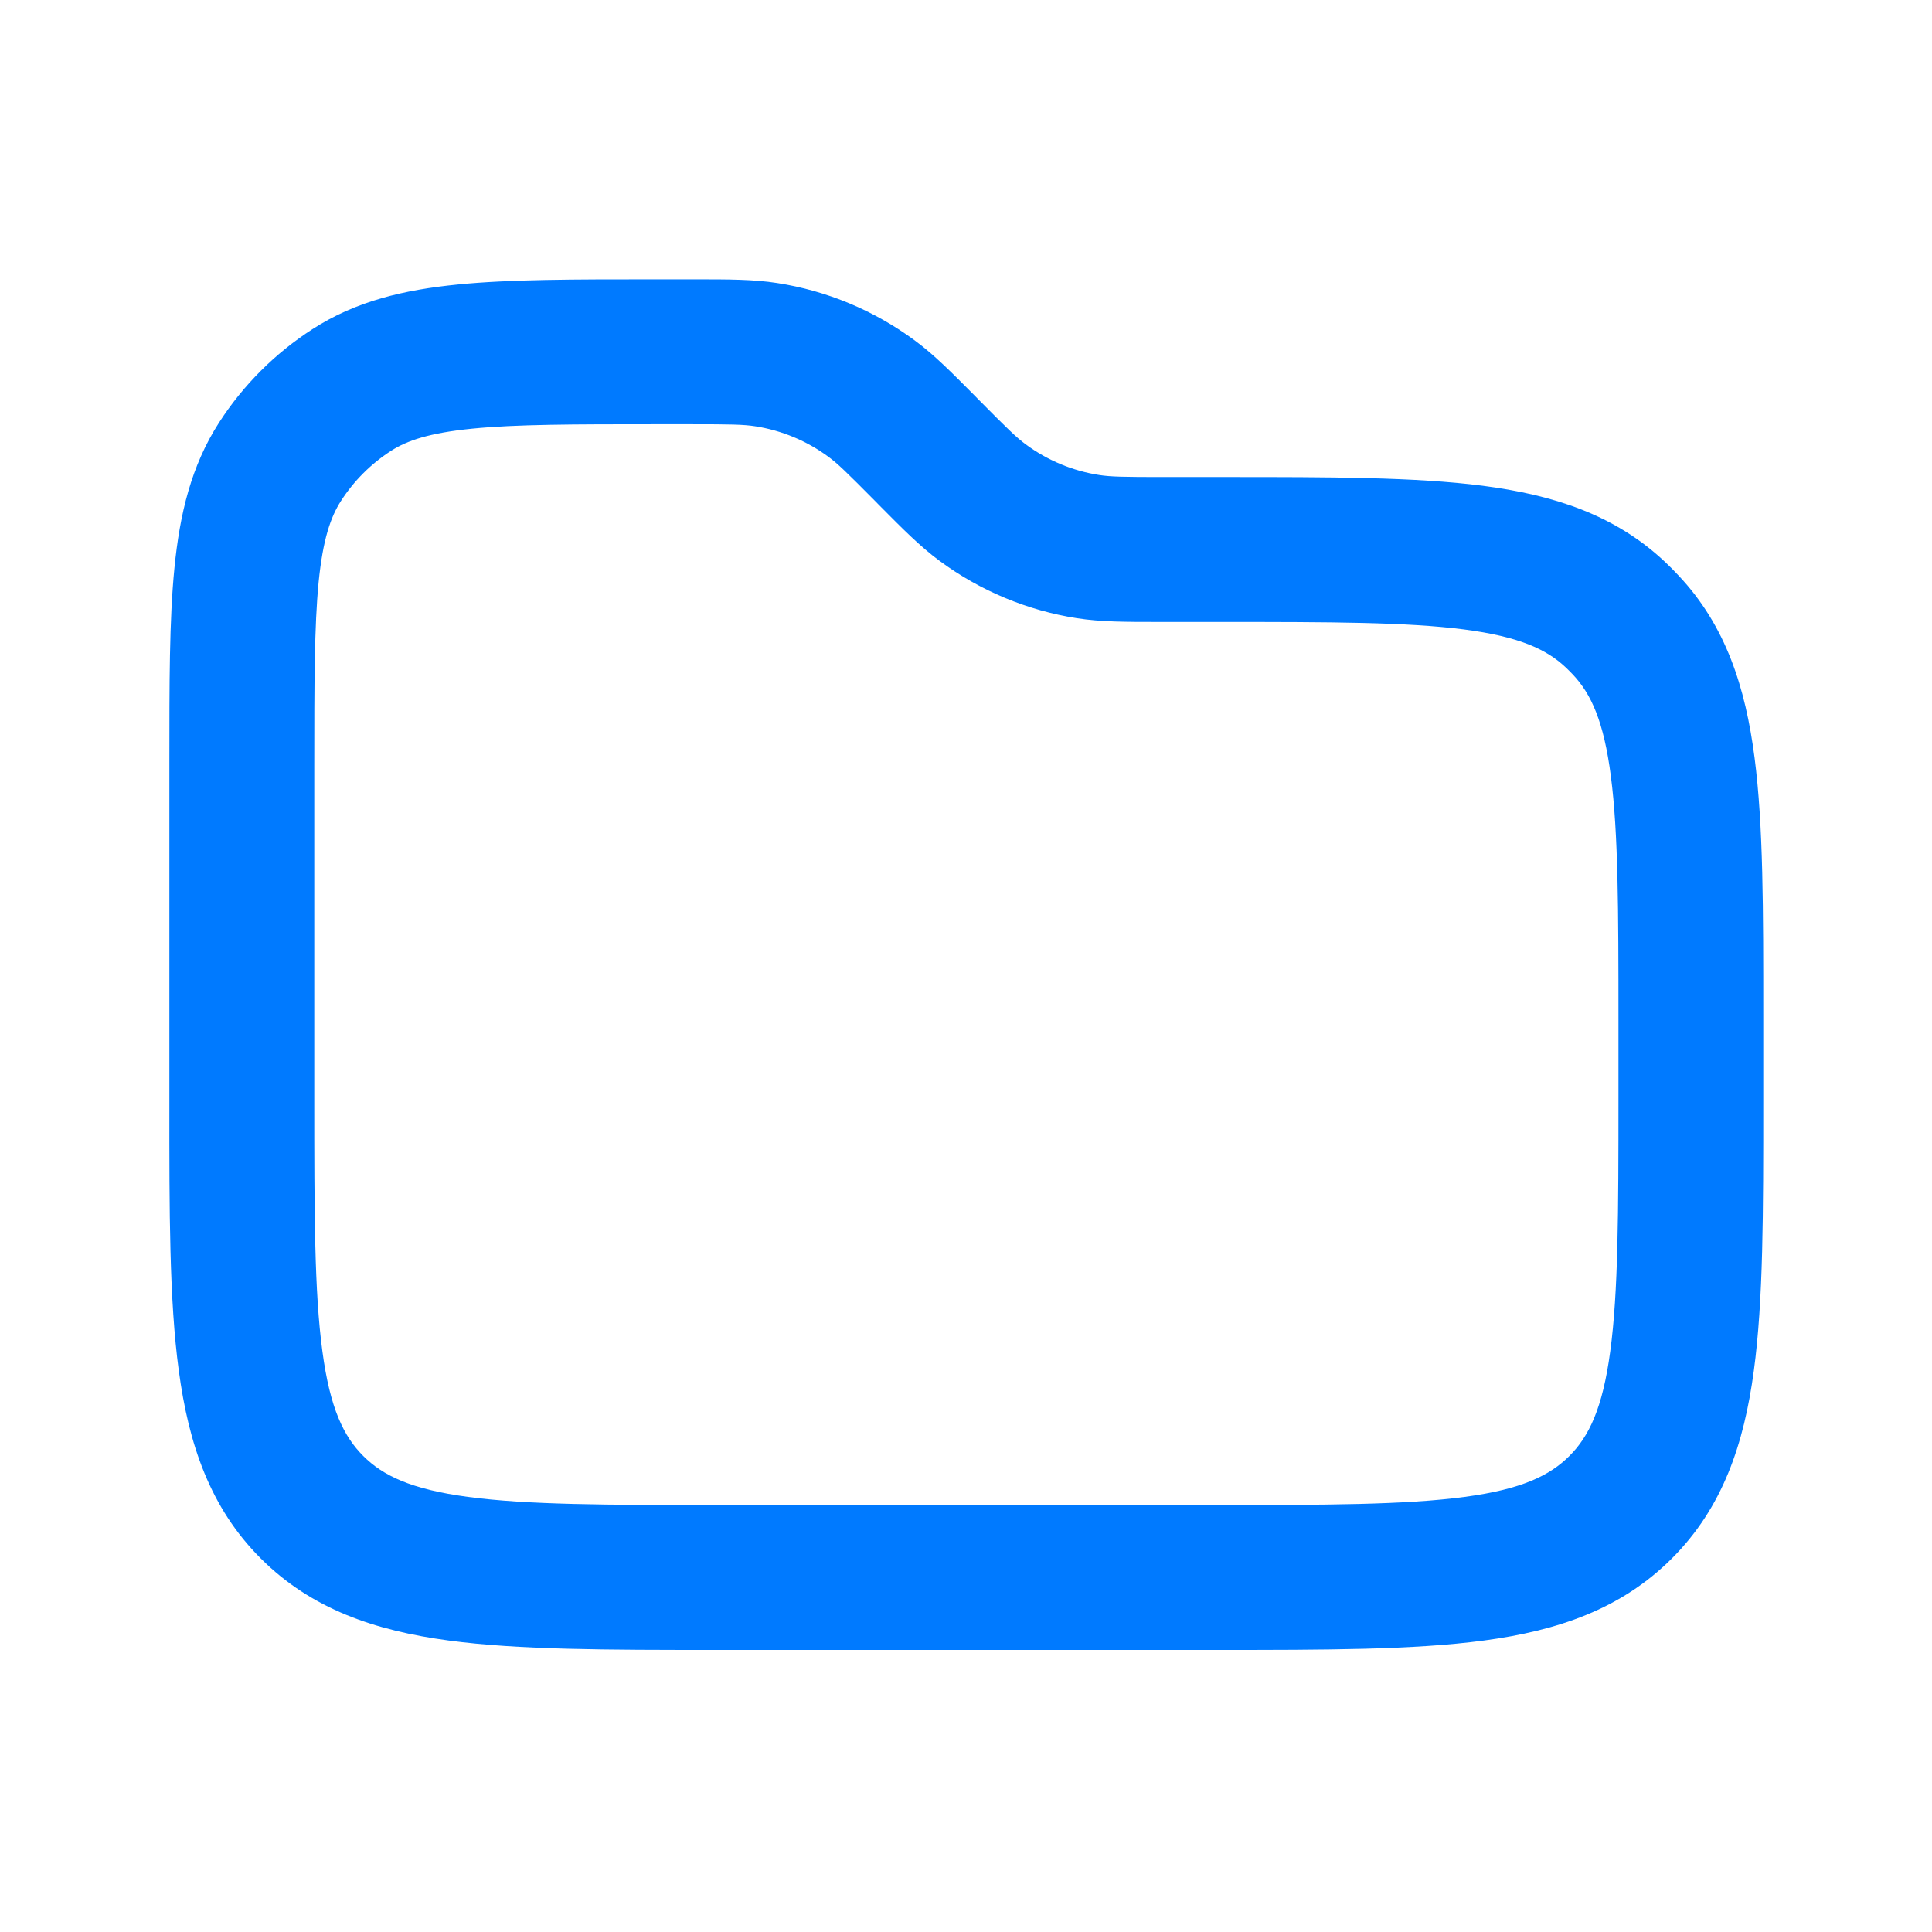
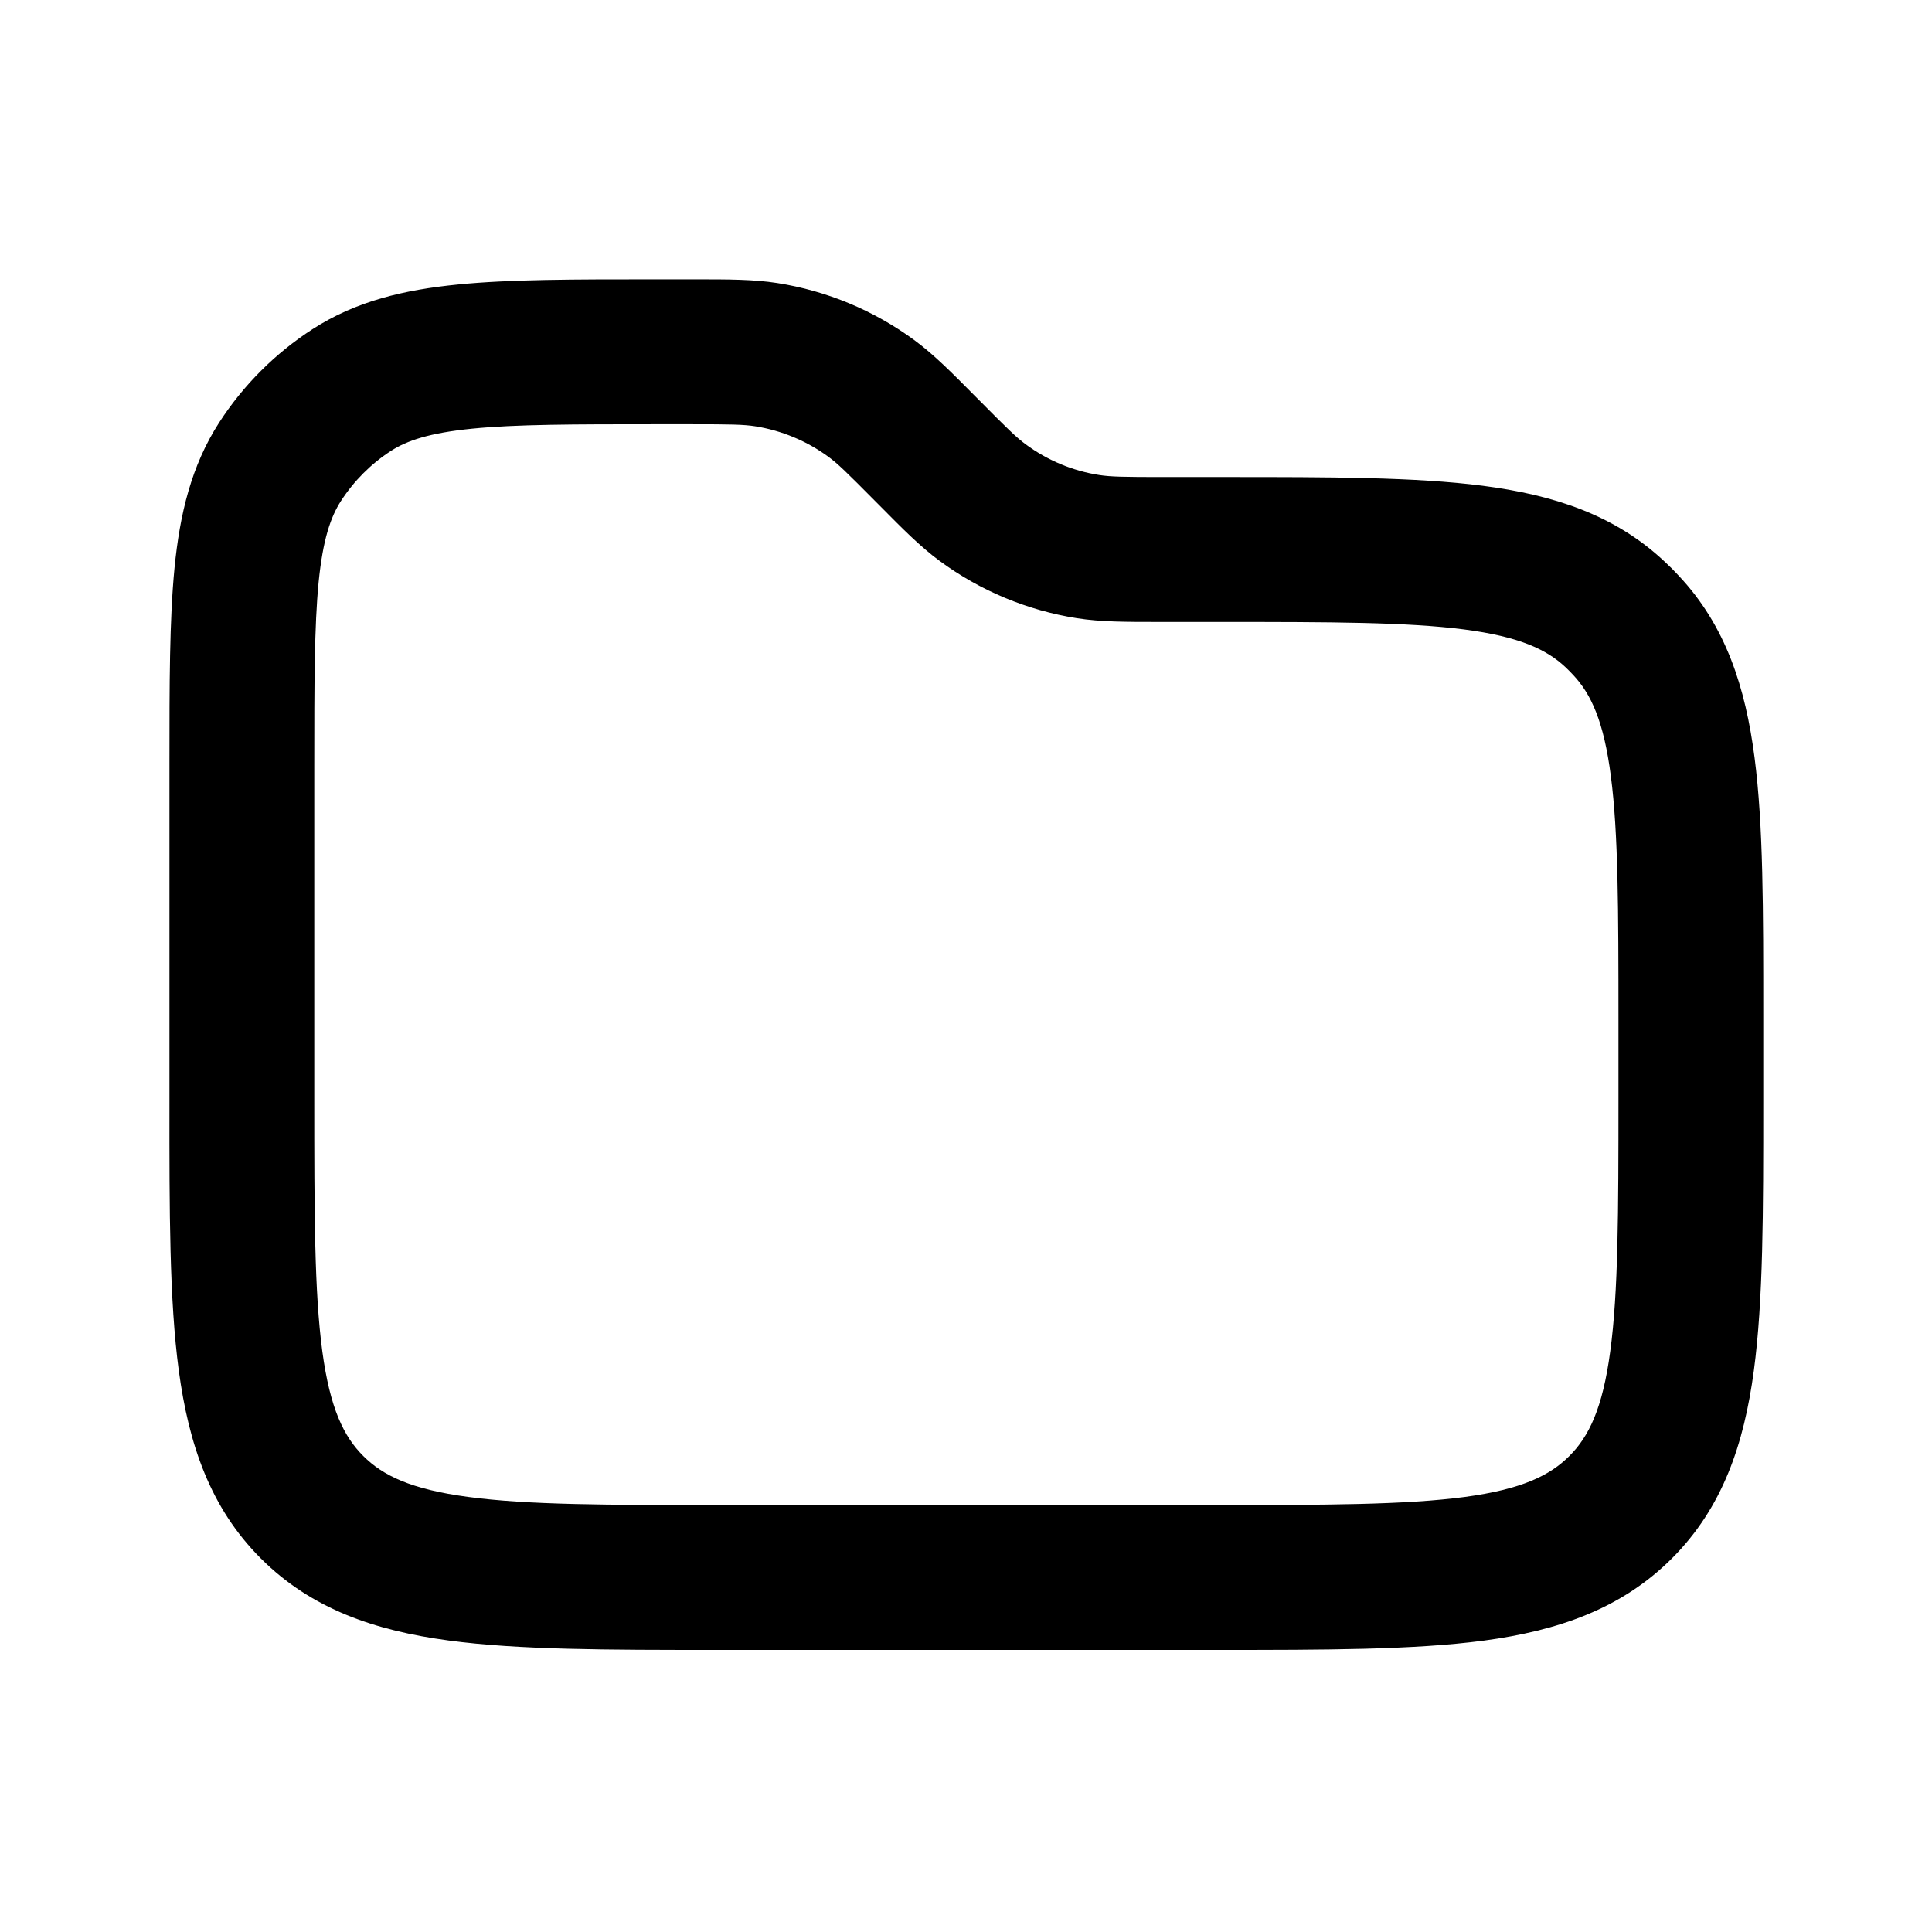
- <svg xmlns="http://www.w3.org/2000/svg" width="24" height="24" viewBox="0 0 24 24" fill="none">
-   <path fill-rule="evenodd" clip-rule="evenodd" d="M9.379 5.295C9.236 5.273 9.078 5.27 8.573 5.27H8.154C7.12 5.27 6.41 5.271 5.865 5.325C5.334 5.378 5.056 5.473 4.857 5.601C4.608 5.762 4.395 5.974 4.235 6.224C4.107 6.423 4.011 6.701 3.958 7.232C3.905 7.777 3.904 8.486 3.904 9.52V13.637C3.904 15.067 3.905 16.049 4.005 16.787C4.1 17.498 4.271 17.846 4.513 18.087C4.754 18.328 5.102 18.5 5.813 18.595C6.551 18.694 7.533 18.696 8.963 18.696H15.045C16.475 18.696 17.457 18.694 18.195 18.595C18.906 18.5 19.254 18.328 19.495 18.087C19.737 17.846 19.908 17.498 20.003 16.787C20.103 16.049 20.105 15.067 20.105 13.637V12.663C20.105 11.293 20.103 10.353 20.011 9.644C19.923 8.959 19.764 8.62 19.542 8.383C19.512 8.351 19.48 8.319 19.447 8.288C19.21 8.066 18.872 7.908 18.186 7.819C17.477 7.728 16.537 7.726 15.168 7.726H14.462C14.441 7.726 14.42 7.726 14.399 7.726C13.982 7.726 13.678 7.726 13.38 7.68C12.762 7.584 12.176 7.339 11.673 6.968C11.43 6.789 11.216 6.572 10.922 6.276C10.908 6.261 10.893 6.246 10.878 6.231C10.522 5.872 10.41 5.762 10.293 5.676C10.024 5.477 9.71 5.346 9.379 5.295ZM8.636 3.47C9.053 3.47 9.358 3.47 9.655 3.516C10.274 3.612 10.859 3.857 11.362 4.228C11.605 4.407 11.819 4.624 12.113 4.92C12.127 4.935 12.142 4.95 12.157 4.965C12.513 5.324 12.625 5.434 12.742 5.52C13.011 5.719 13.325 5.85 13.656 5.901C13.799 5.923 13.957 5.926 14.462 5.926L15.229 5.926C16.522 5.926 17.579 5.926 18.417 6.034C19.291 6.147 20.055 6.391 20.678 6.975C20.739 7.032 20.798 7.091 20.855 7.153C21.439 7.775 21.683 8.539 21.796 9.414C21.905 10.251 21.904 11.309 21.904 12.601V13.701C21.904 15.051 21.905 16.155 21.787 17.026C21.665 17.938 21.4 18.729 20.768 19.36C20.137 19.991 19.346 20.257 18.434 20.379C17.563 20.496 16.459 20.496 15.109 20.496H8.899C7.549 20.496 6.445 20.496 5.574 20.379C4.662 20.257 3.871 19.991 3.24 19.36C2.608 18.729 2.343 17.938 2.221 17.026C2.103 16.155 2.103 15.051 2.104 13.701L2.104 9.474C2.104 8.498 2.103 7.699 2.167 7.055C2.233 6.386 2.375 5.787 2.721 5.25C3.021 4.784 3.417 4.388 3.883 4.088C4.421 3.741 5.019 3.6 5.688 3.534C6.332 3.47 7.131 3.47 8.108 3.47L8.573 3.47C8.594 3.47 8.615 3.47 8.636 3.47Z" fill="#007AFF" />
+ <svg xmlns="http://www.w3.org/2000/svg" width="24" height="24" fill="none">
+   <path fill="currentColor" fill-rule="evenodd" d="M9.379 5.295c-.143-.022-.3-.025-.806-.025h-.42c-1.033 0-1.743.001-2.288.055-.53.053-.809.148-1.008.276a2.1 2.1 0 0 0-.622.623c-.128.199-.224.477-.277 1.008-.053.545-.054 1.254-.054 2.288v4.117c0 1.43.001 2.412.1 3.15.096.711.267 1.059.509 1.3.241.241.589.413 1.3.508.738.1 1.72.101 3.15.101h6.082c1.43 0 2.412-.002 3.15-.1.711-.096 1.06-.268 1.3-.509.242-.241.413-.589.508-1.3.1-.738.102-1.72.102-3.15v-.974c0-1.37-.002-2.31-.094-3.019-.088-.685-.247-1.024-.469-1.26a2 2 0 0 0-.095-.096c-.237-.222-.575-.38-1.26-.469-.71-.091-1.65-.093-3.02-.093H14.4c-.418 0-.723 0-1.02-.046a3.9 3.9 0 0 1-1.707-.712c-.243-.179-.457-.396-.75-.692l-.045-.045c-.356-.359-.468-.469-.585-.555a2.1 2.1 0 0 0-.914-.381M8.636 3.47c.417 0 .722 0 1.02.046a3.9 3.9 0 0 1 1.706.712c.243.18.457.396.75.692l.045.045c.356.359.468.469.585.555.27.199.583.33.914.381.143.022.3.025.806.025h.767c1.293 0 2.35 0 3.188.108.874.113 1.638.357 2.26.941q.093.085.178.178c.584.622.828 1.386.941 2.26.109.838.108 1.896.108 3.188v1.1c0 1.35 0 2.454-.117 3.325-.122.912-.387 1.703-1.019 2.334s-1.422.897-2.334 1.02c-.871.116-1.975.116-3.325.116H8.9c-1.35 0-2.454 0-3.325-.117-.912-.122-1.703-.388-2.334-1.019-.632-.631-.897-1.422-1.02-2.334-.117-.871-.117-1.975-.116-3.325V9.474c0-.976 0-1.775.063-2.42.066-.668.208-1.267.554-1.804a3.9 3.9 0 0 1 1.162-1.162c.538-.347 1.136-.488 1.805-.554.644-.064 1.443-.064 2.42-.064h.528" clip-rule="evenodd" />
</svg>
